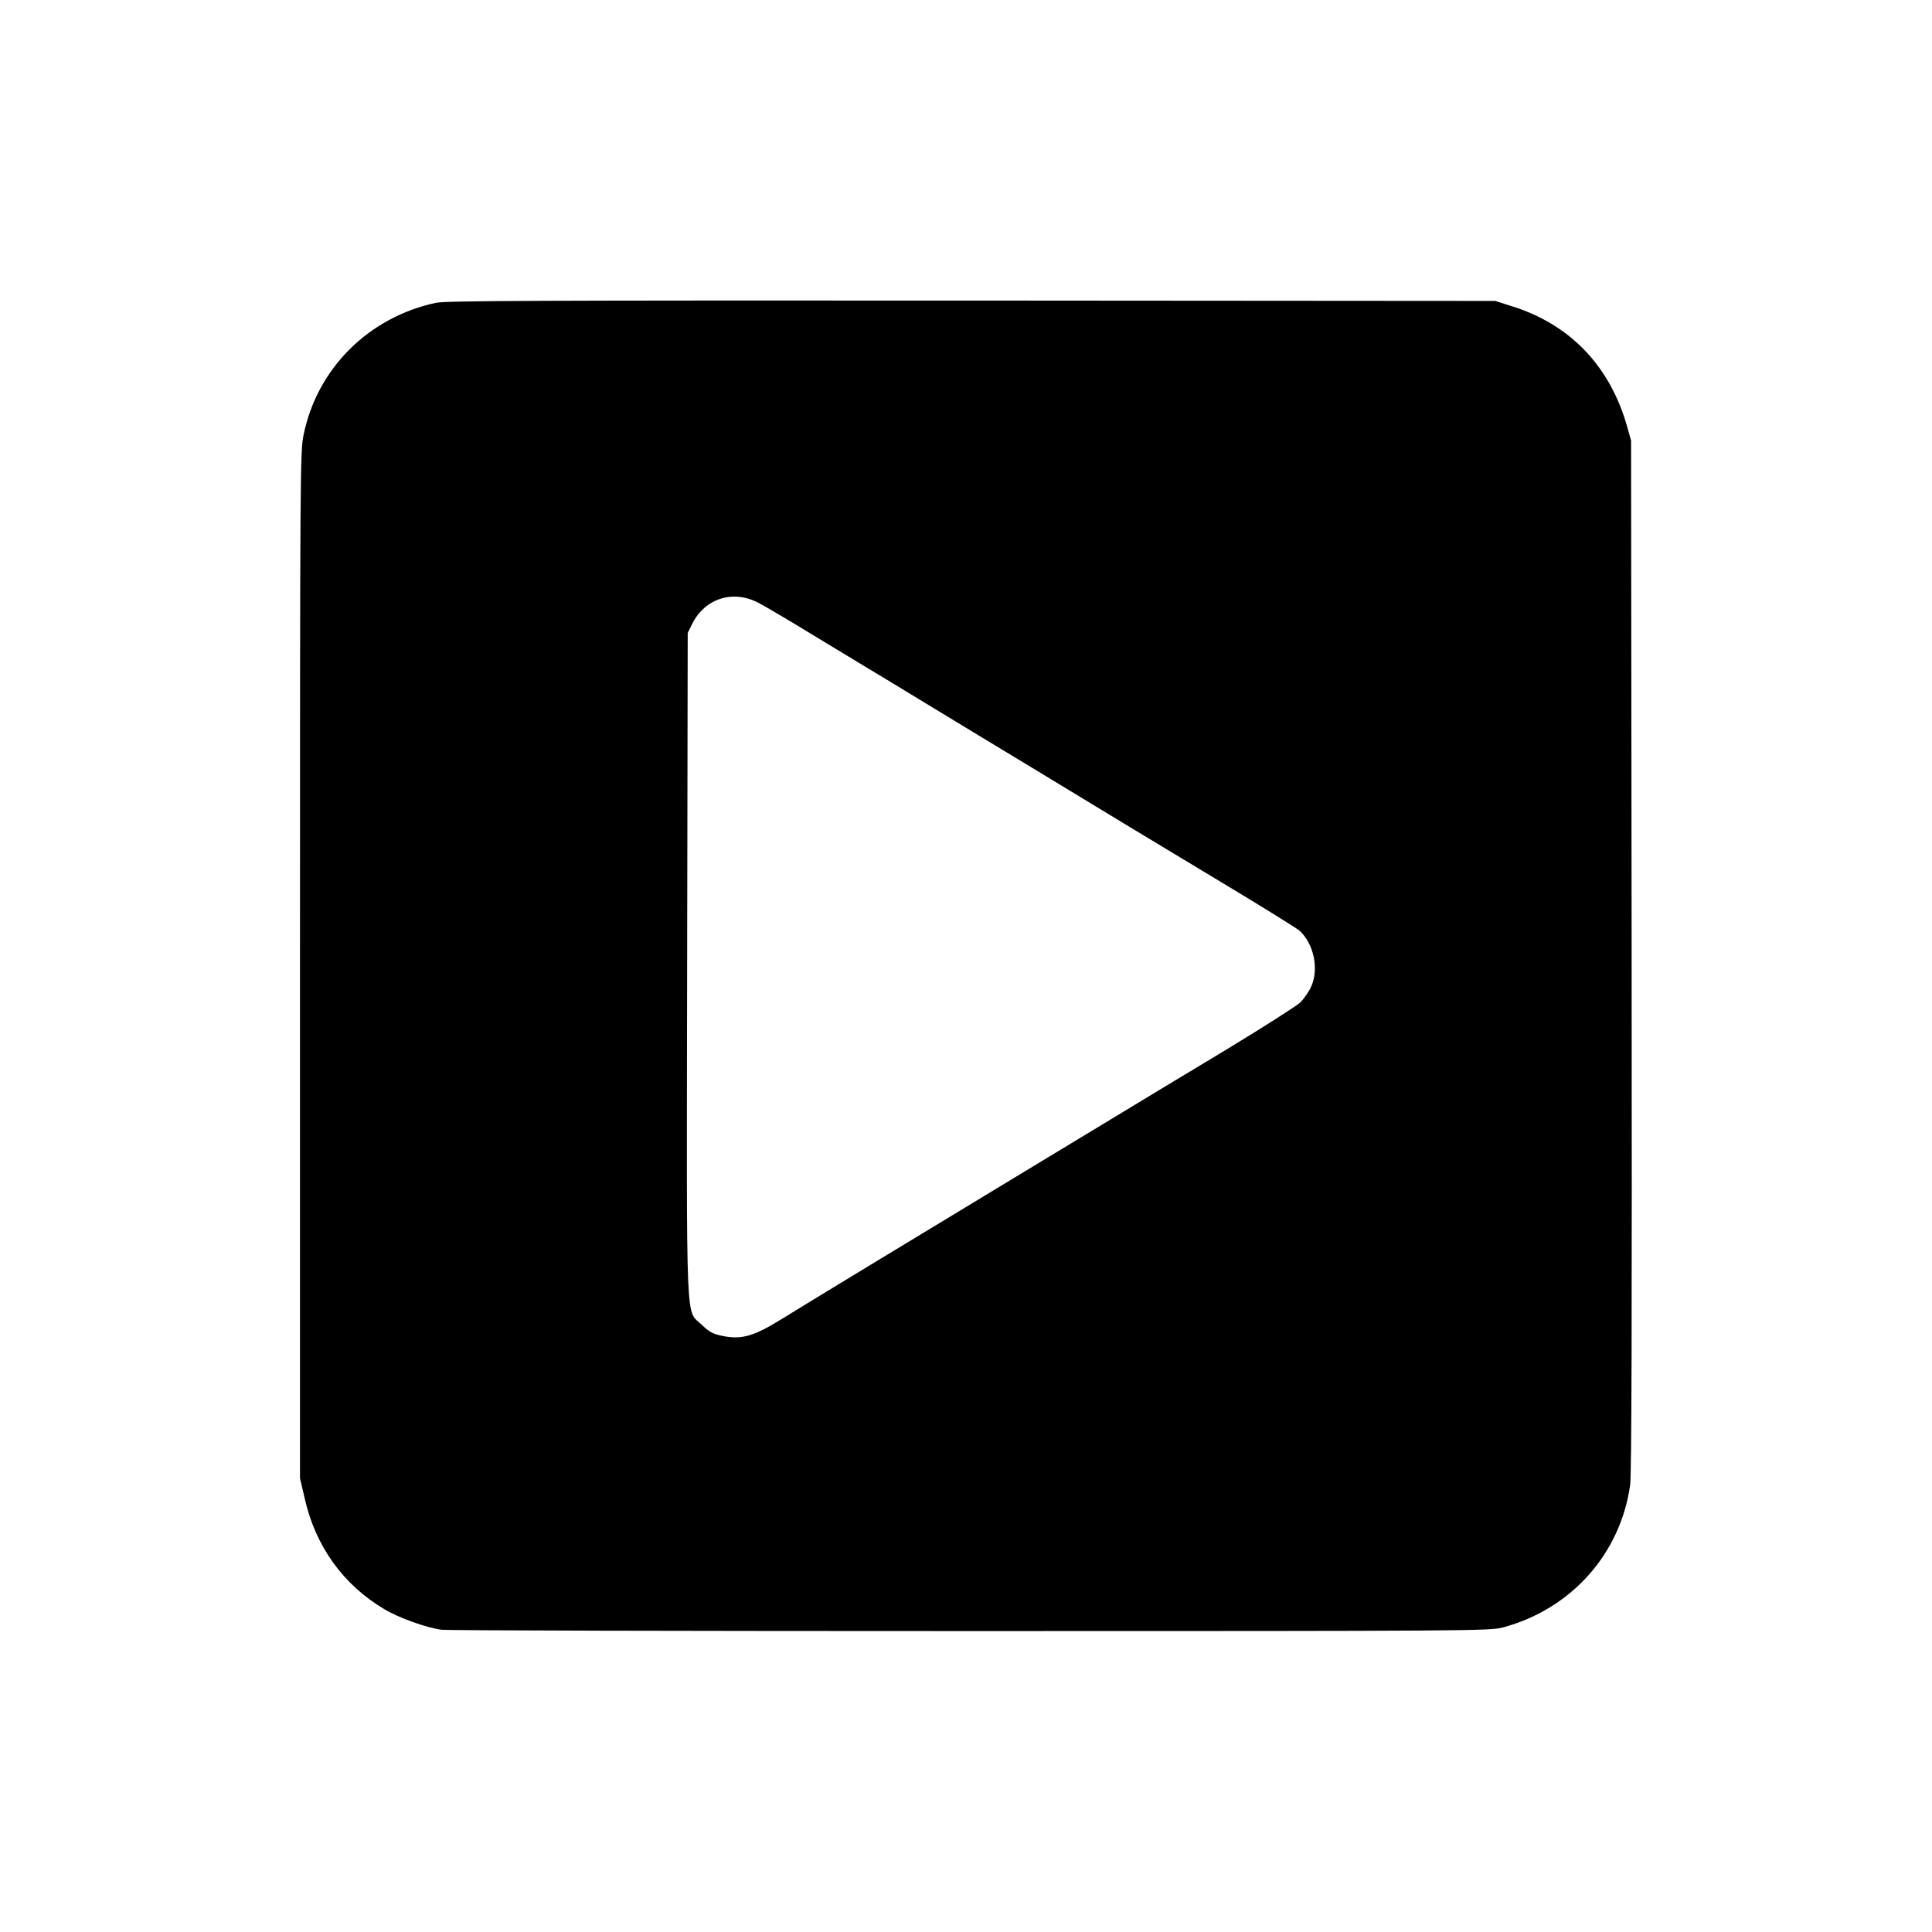
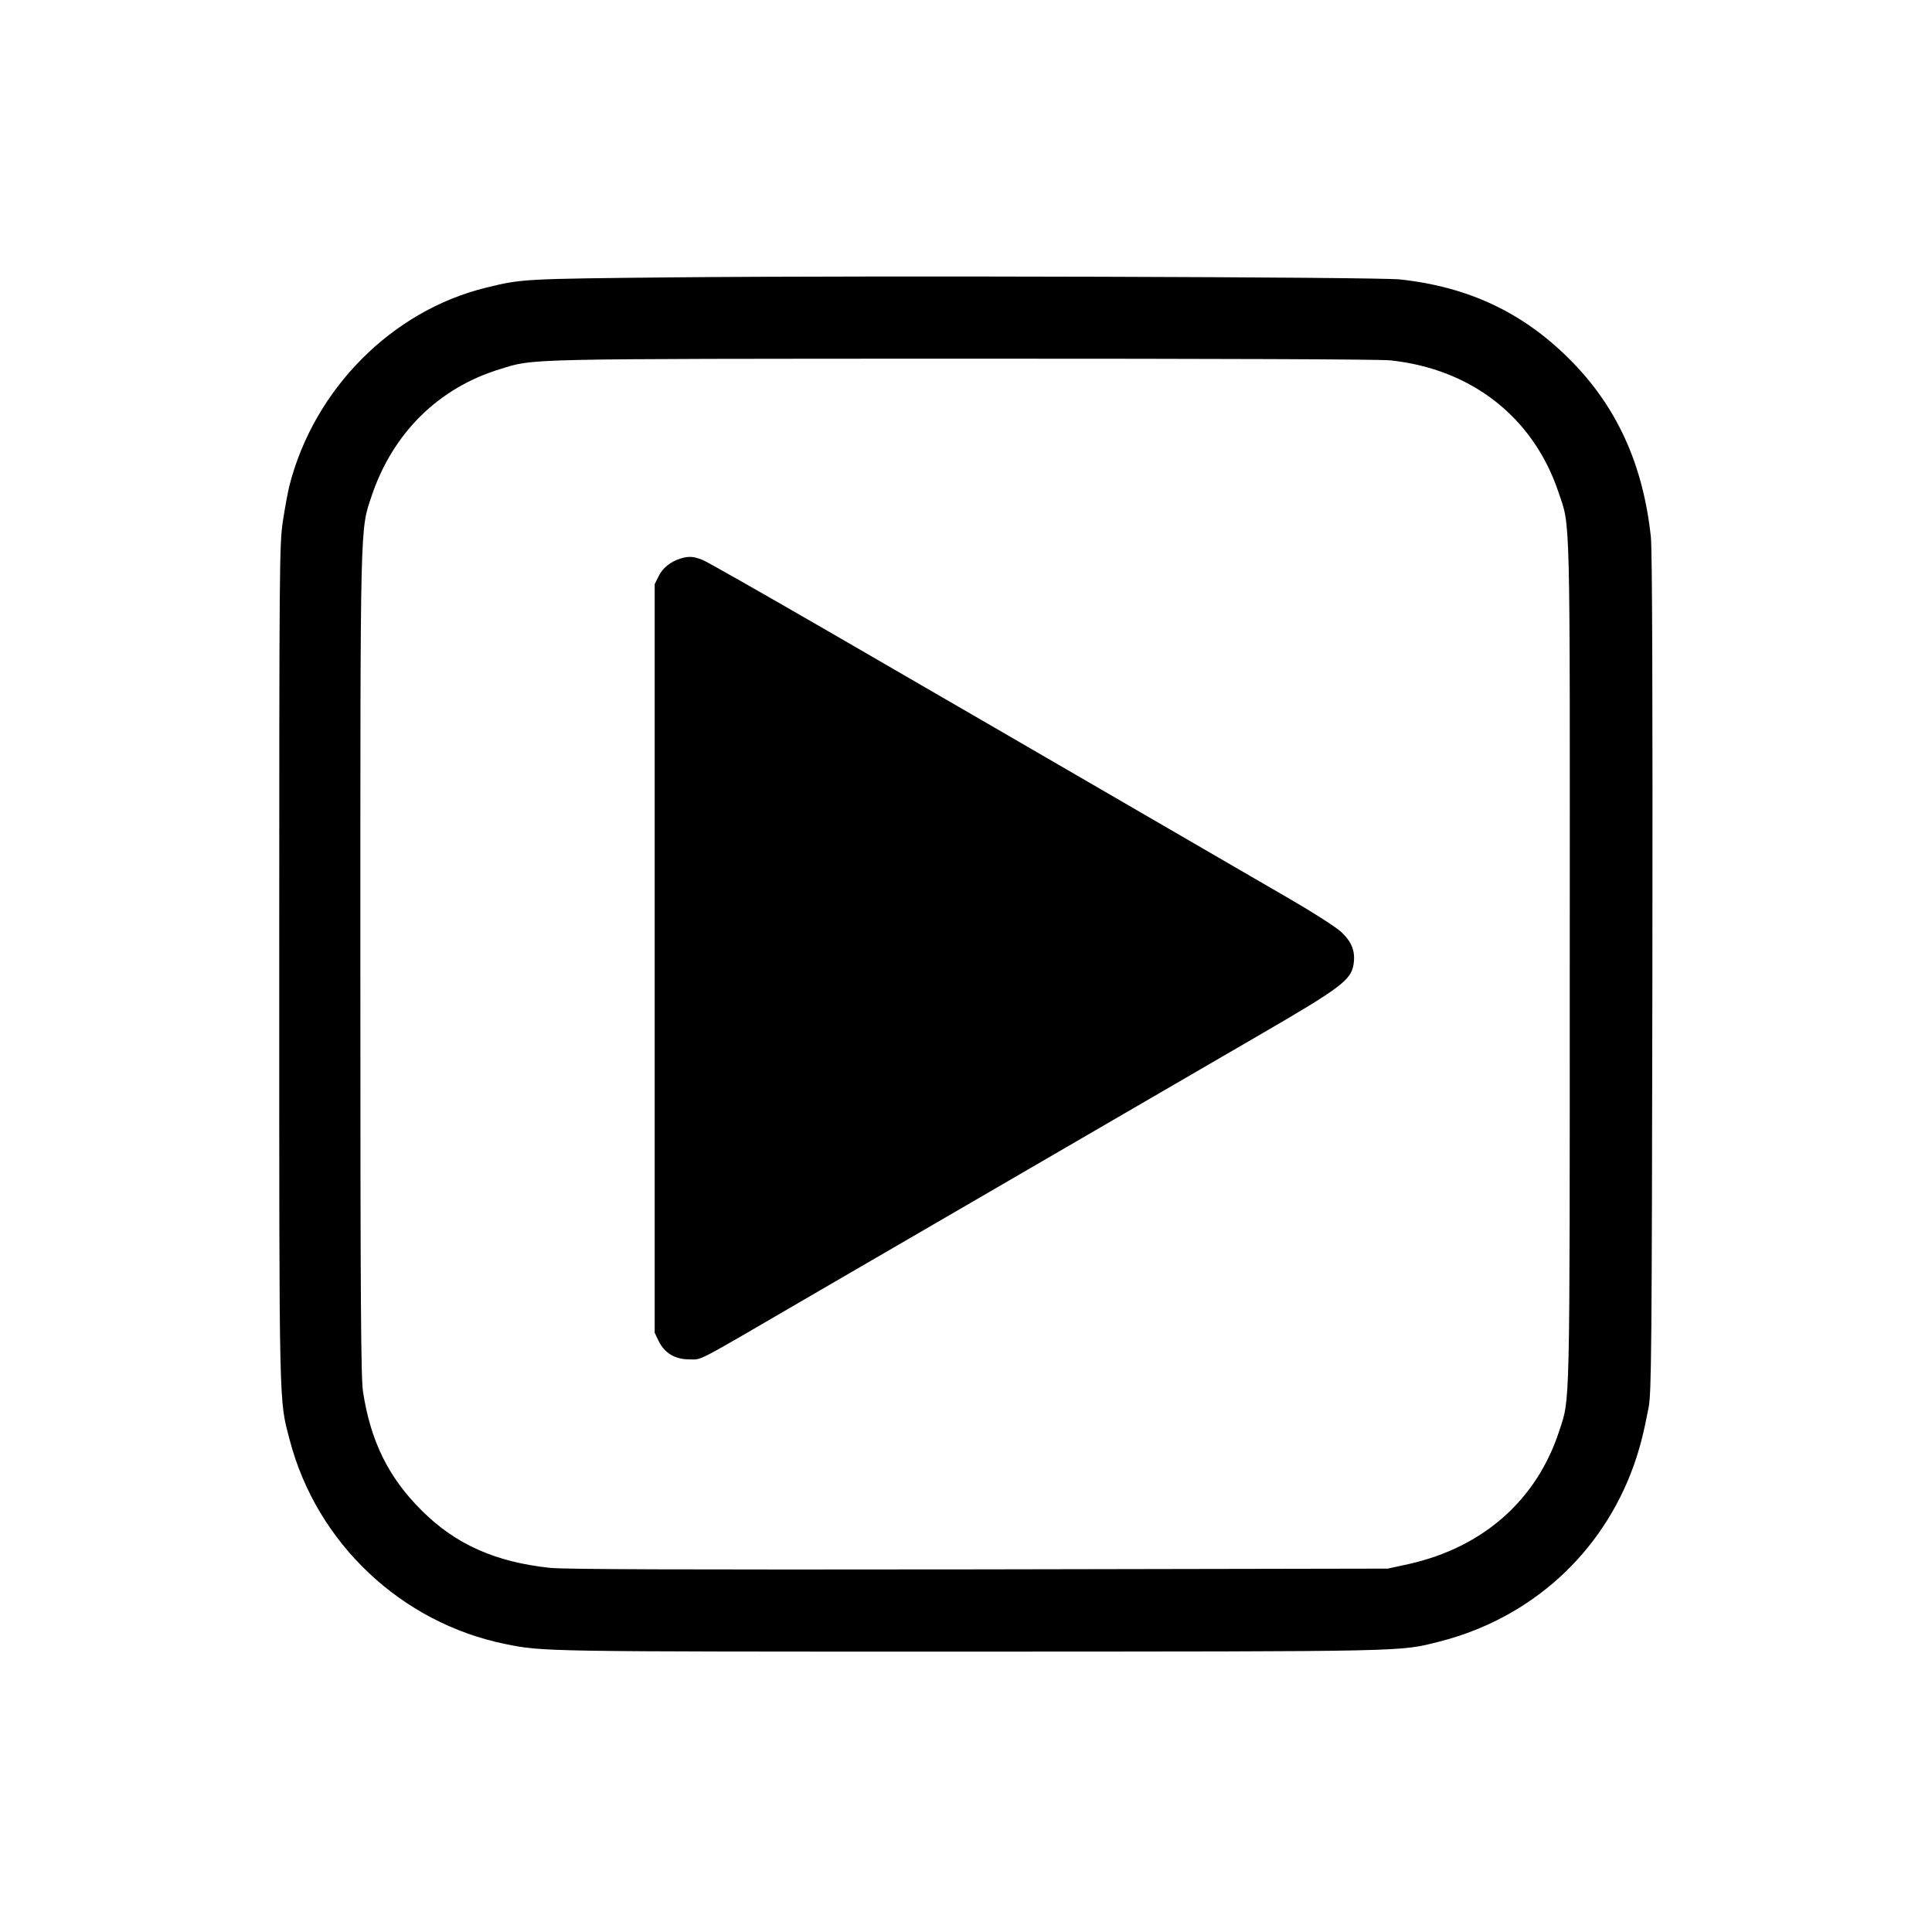
<svg xmlns="http://www.w3.org/2000/svg" version="1.0" width="1024pt" height="1024pt" viewBox="0 0 1024 1024" preserveAspectRatio="xMidYMid meet">
  <g transform="translate(0,1024) scale(0.1,-0.1)" fill="#000000" stroke="none">
-     <path d="M2310 8635 c-357 -77 -629 -348 -701 -700 -18 -87 -19 -195 -19 -2810 l0 -2720 25 -107 c57 -253 204 -458 422 -587 79 -47 222 -98 303 -109 30 -4 1293 -7 2805 -7 2661 0 2752 1 2820 19 362 97 623 389 675 754 8 54 10 881 8 2807 l-3 2730 -22 78 c-91 318 -302 538 -610 634 l-88 28 -2775 2 c-2346 1 -2785 -1 -2840 -12z m1706 -1588 c28 -14 156 -89 285 -168 129 -78 266 -161 304 -184 39 -23 187 -113 330 -200 143 -87 280 -170 305 -185 25 -15 119 -72 210 -127 453 -275 667 -405 1025 -620 215 -129 401 -245 413 -256 75 -69 103 -200 63 -293 -12 -28 -39 -67 -59 -87 -20 -19 -199 -133 -397 -253 -198 -119 -443 -267 -545 -329 -102 -62 -367 -222 -590 -357 -485 -293 -1132 -686 -1215 -738 -150 -93 -215 -112 -319 -90 -47 10 -67 20 -106 58 -87 85 -81 -76 -78 1913 l3 1754 23 47 c67 135 213 183 348 115z" />
+     <path d="M3575 8770 c-806 -8 -808 -8 -1000 -55 -497 -122 -908 -535 -1040 -1045 -9 -35 -25 -122 -36 -194 -18 -126 -19 -211 -19 -2346 0 -2411 -2 -2301 56 -2524 143 -545 591 -968 1144 -1080 200 -40 184 -40 2450 -40 2372 1 2283 -1 2502 54 484 124 862 468 1028 935 33 95 51 165 78 305 15 77 17 302 20 2300 2 1495 -1 2247 -8 2313 -41 388 -183 697 -434 946 -247 246 -535 381 -896 420 -122 13 -2799 21 -3845 11z m3795 -440 c430 -46 757 -302 890 -698 64 -192 61 -44 60 -2494 0 -2427 2 -2303 -56 -2483 -119 -365 -402 -615 -794 -704 l-115 -25 -2165 -4 c-1602 -2 -2194 0 -2275 8 -290 31 -501 125 -681 305 -175 174 -270 367 -310 629 -11 75 -14 465 -14 2258 0 2383 -2 2305 60 2490 112 333 355 573 682 672 181 56 97 54 2448 55 1385 0 2210 -3 2270 -9z" />
+     <path d="M3608 7280 c-53 -16 -97 -51 -117 -94 l-21 -42 0 -1984 0 -1984 21 -44 c32 -64 86 -97 163 -97 70 0 19 -26 591 307 327 190 1258 731 2435 1415 427 248 480 288 494 371 11 69 -9 120 -66 173 -27 25 -147 102 -266 171 -119 69 -467 271 -772 448 -305 177 -670 389 -810 470 -140 81 -534 309 -875 507 -341 197 -639 367 -663 376 -46 18 -72 20 -114 7z" />
  </g>
</svg>
